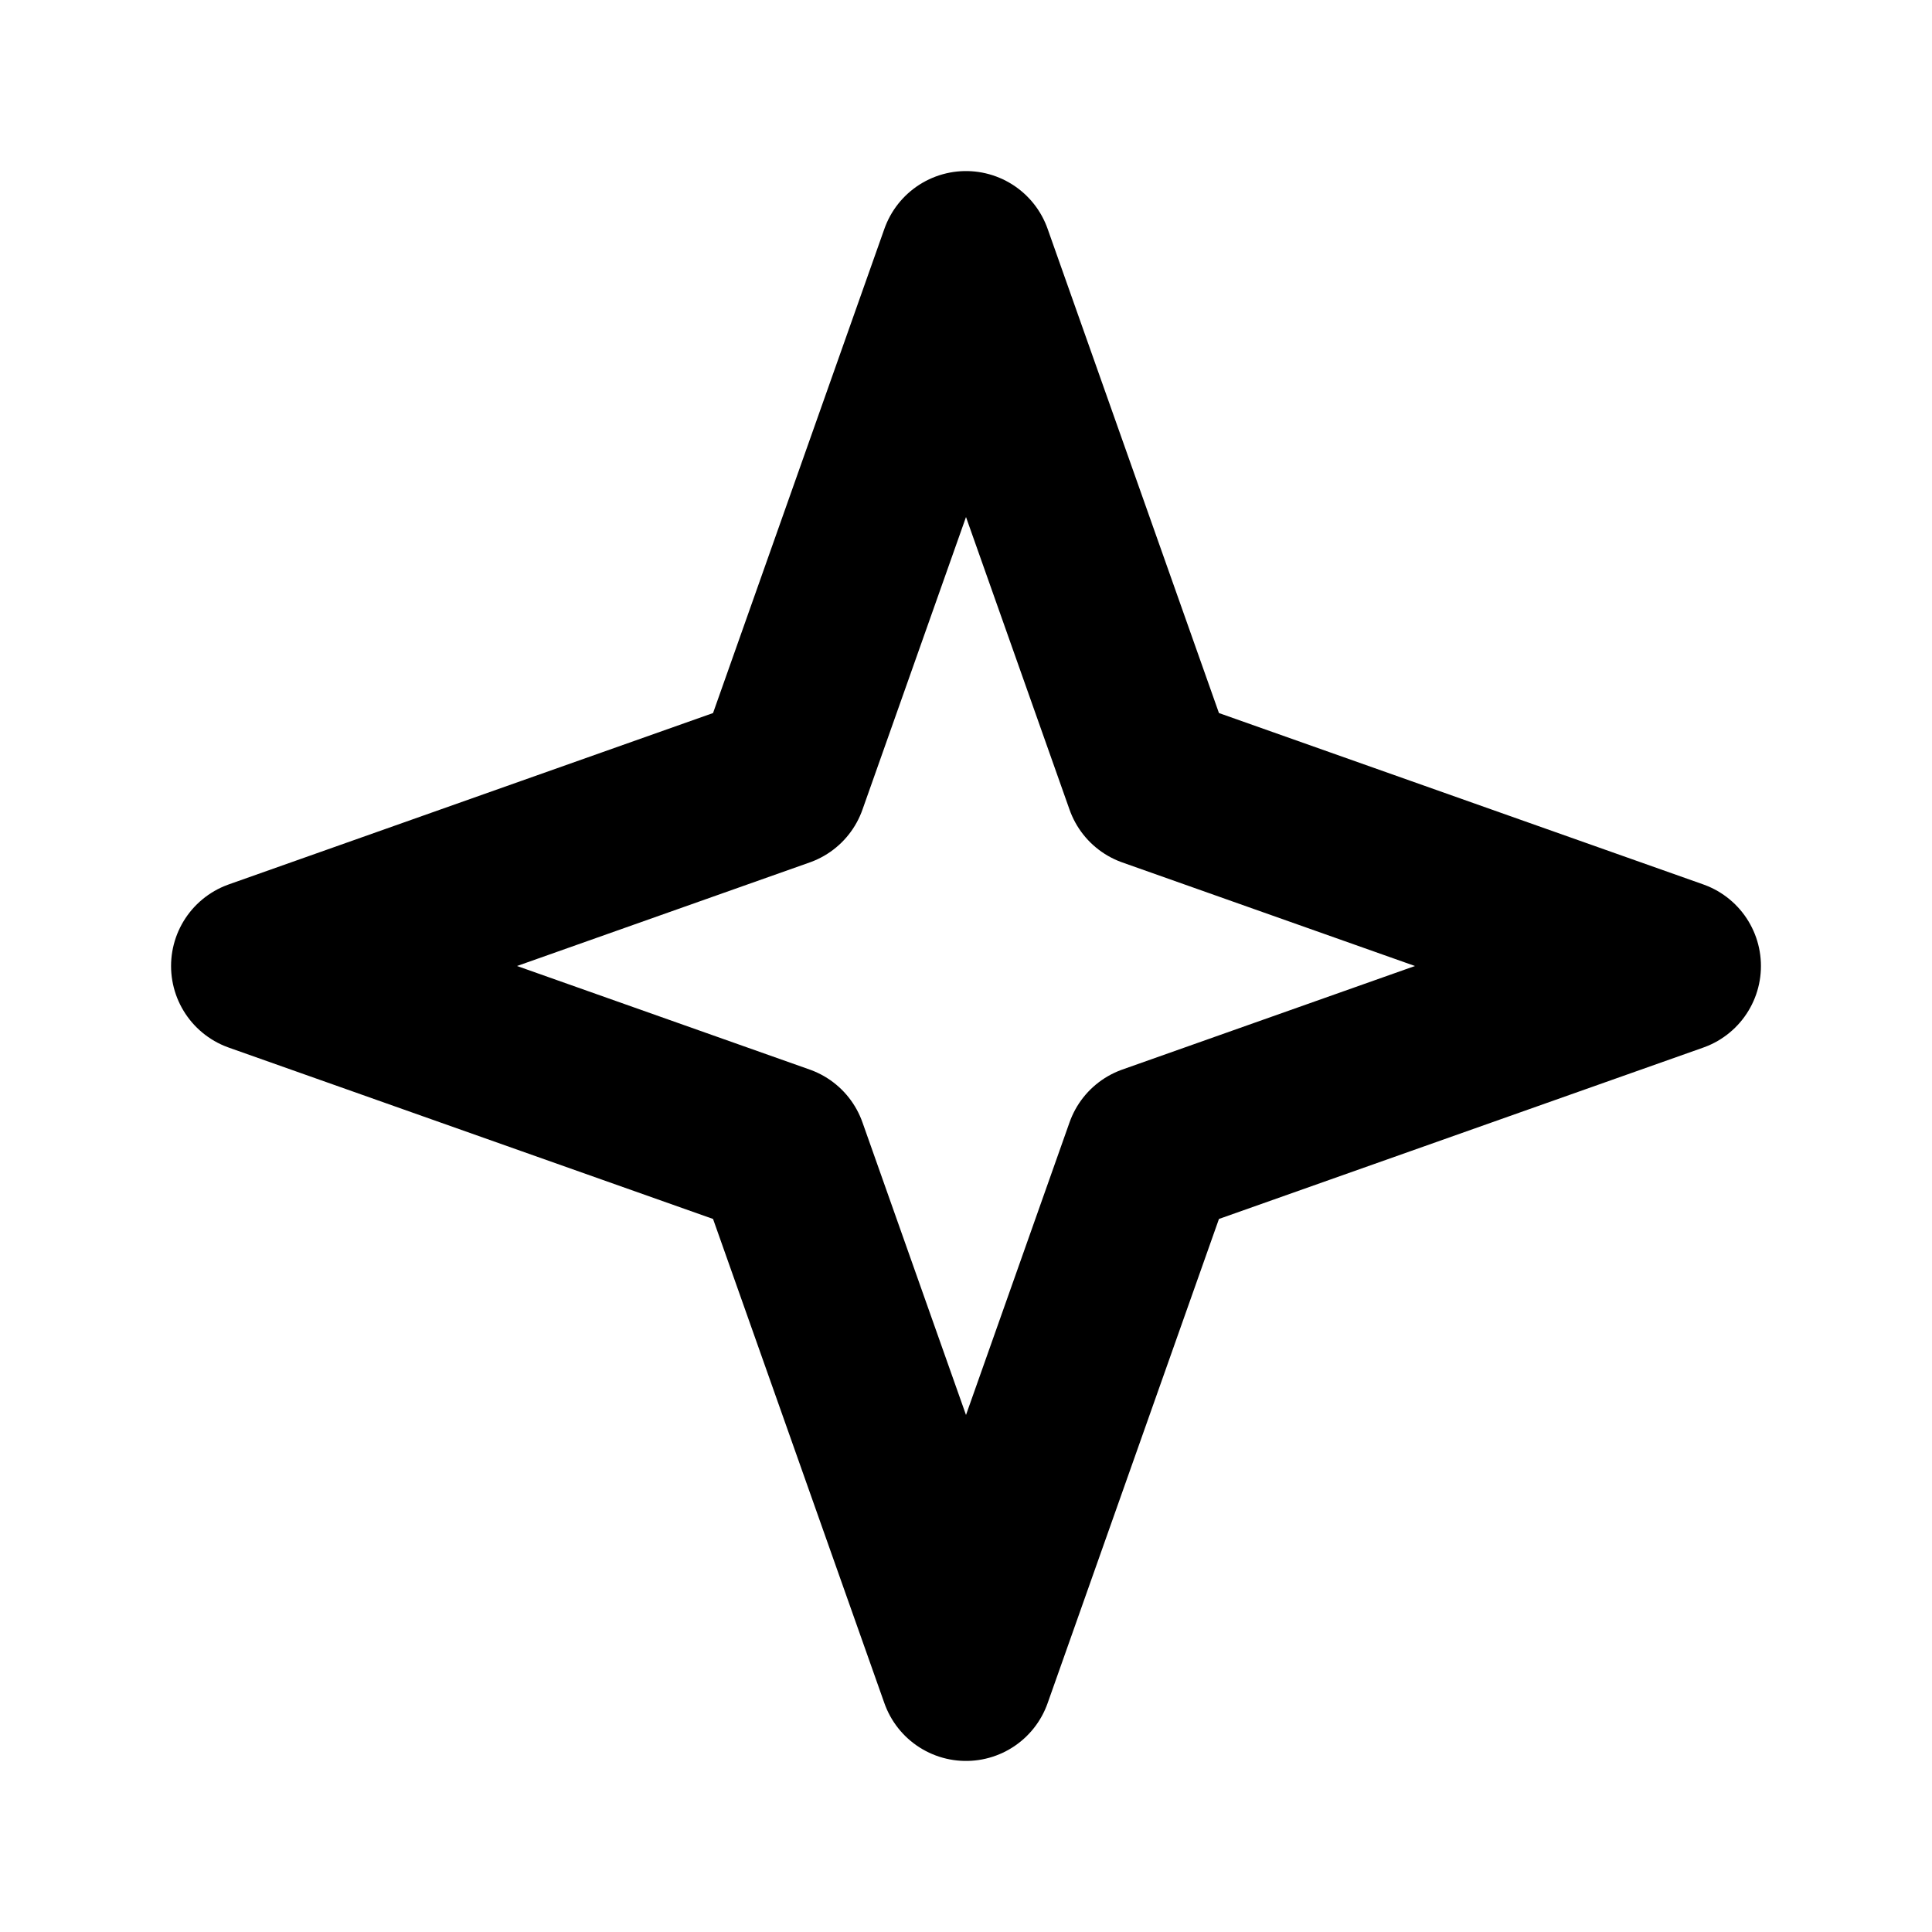
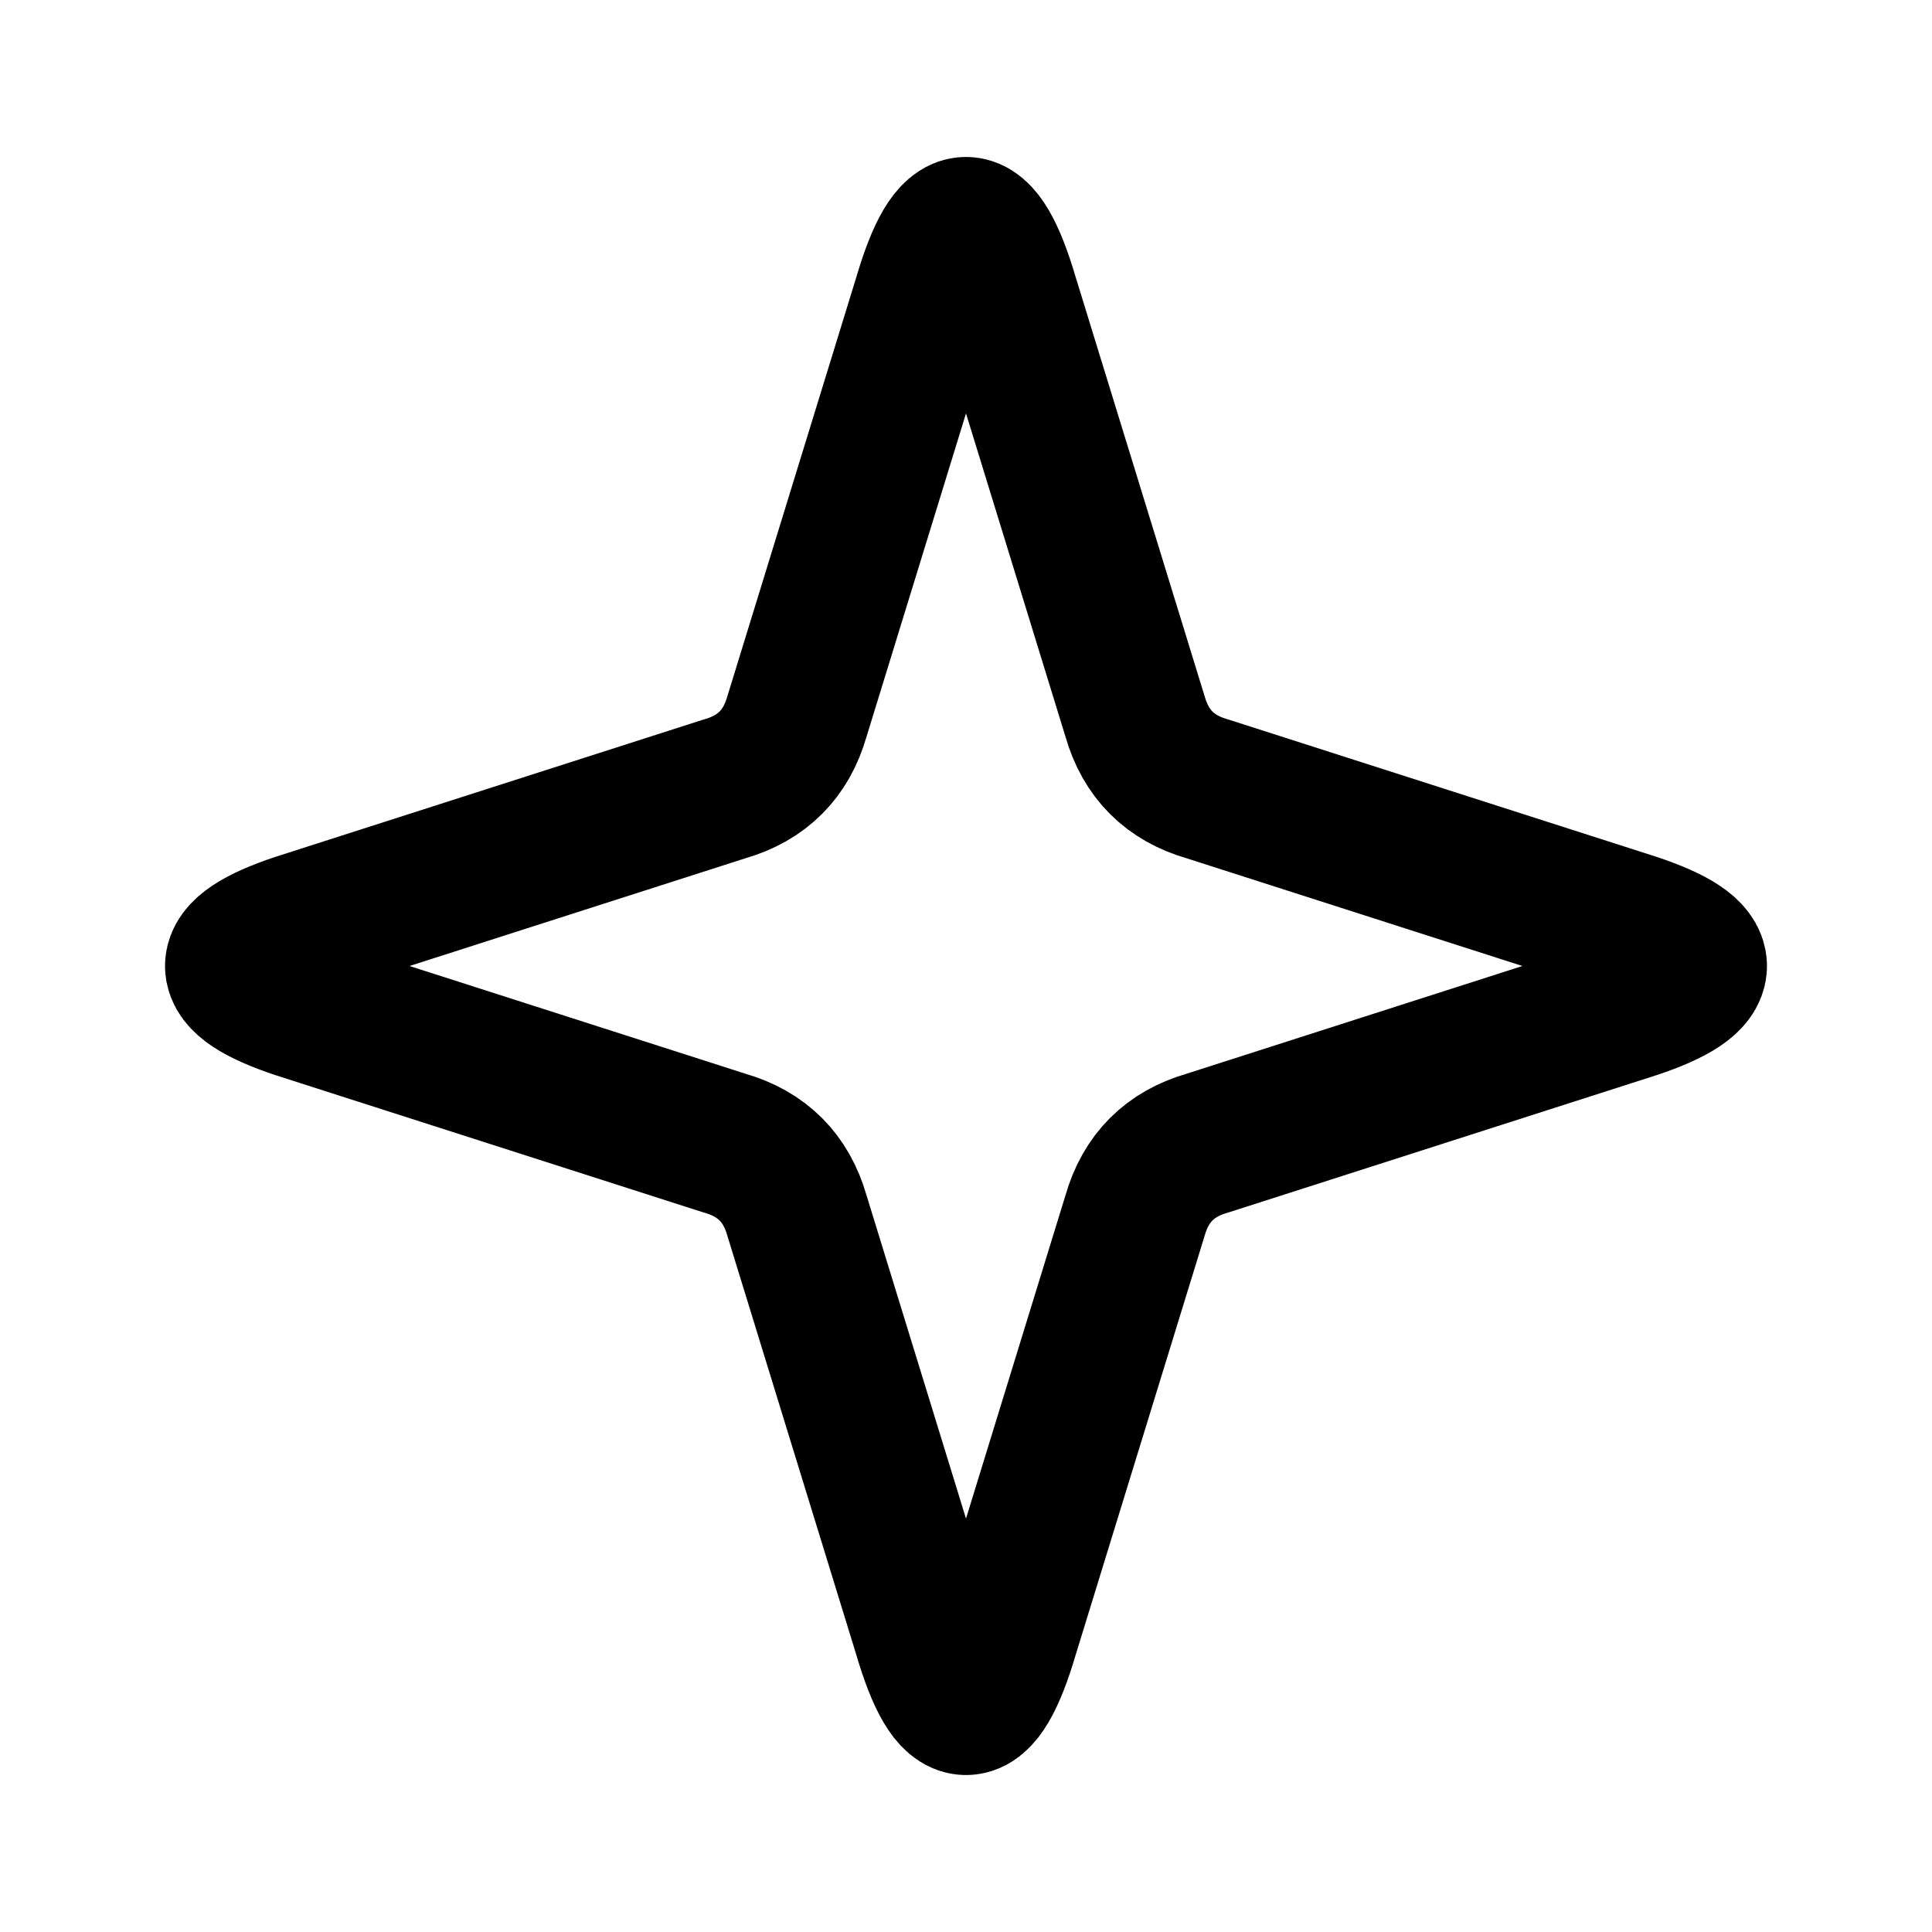
- <svg xmlns="http://www.w3.org/2000/svg" viewBox="0 0 24 24" width="24" height="24" fill="none" stroke="currentColor" stroke-width="2.15" stroke-linecap="round" stroke-linejoin="round">
-   <path d="m12 3.2 2.3 6.5 6.5 2.3-6.5 2.3-2.3 6.5-2.3-6.5-6.5-2.3 6.5-2.3L12 3.2Z" />
+ <svg xmlns="http://www.w3.org/2000/svg" width="24" height="24" viewBox="0 0 24 24" fill="none" stroke="currentColor" stroke-width="1.8" stroke-linecap="round" stroke-linejoin="round">
+   <path d="M11.5 3.7q.5-1.7 1 0l1.6 5.2q.2.7.9.9l5.3 1.7q1.5.5 0 1l-5.3 1.7q-.7.2-.9.9l-1.6 5.2q-.5 1.7-1 0l-1.6-5.2q-.2-.7-.9-.9l-5.3-1.7q-1.5-.5 0-1L9 9.8q.7-.2.9-.9Z" />
</svg>
